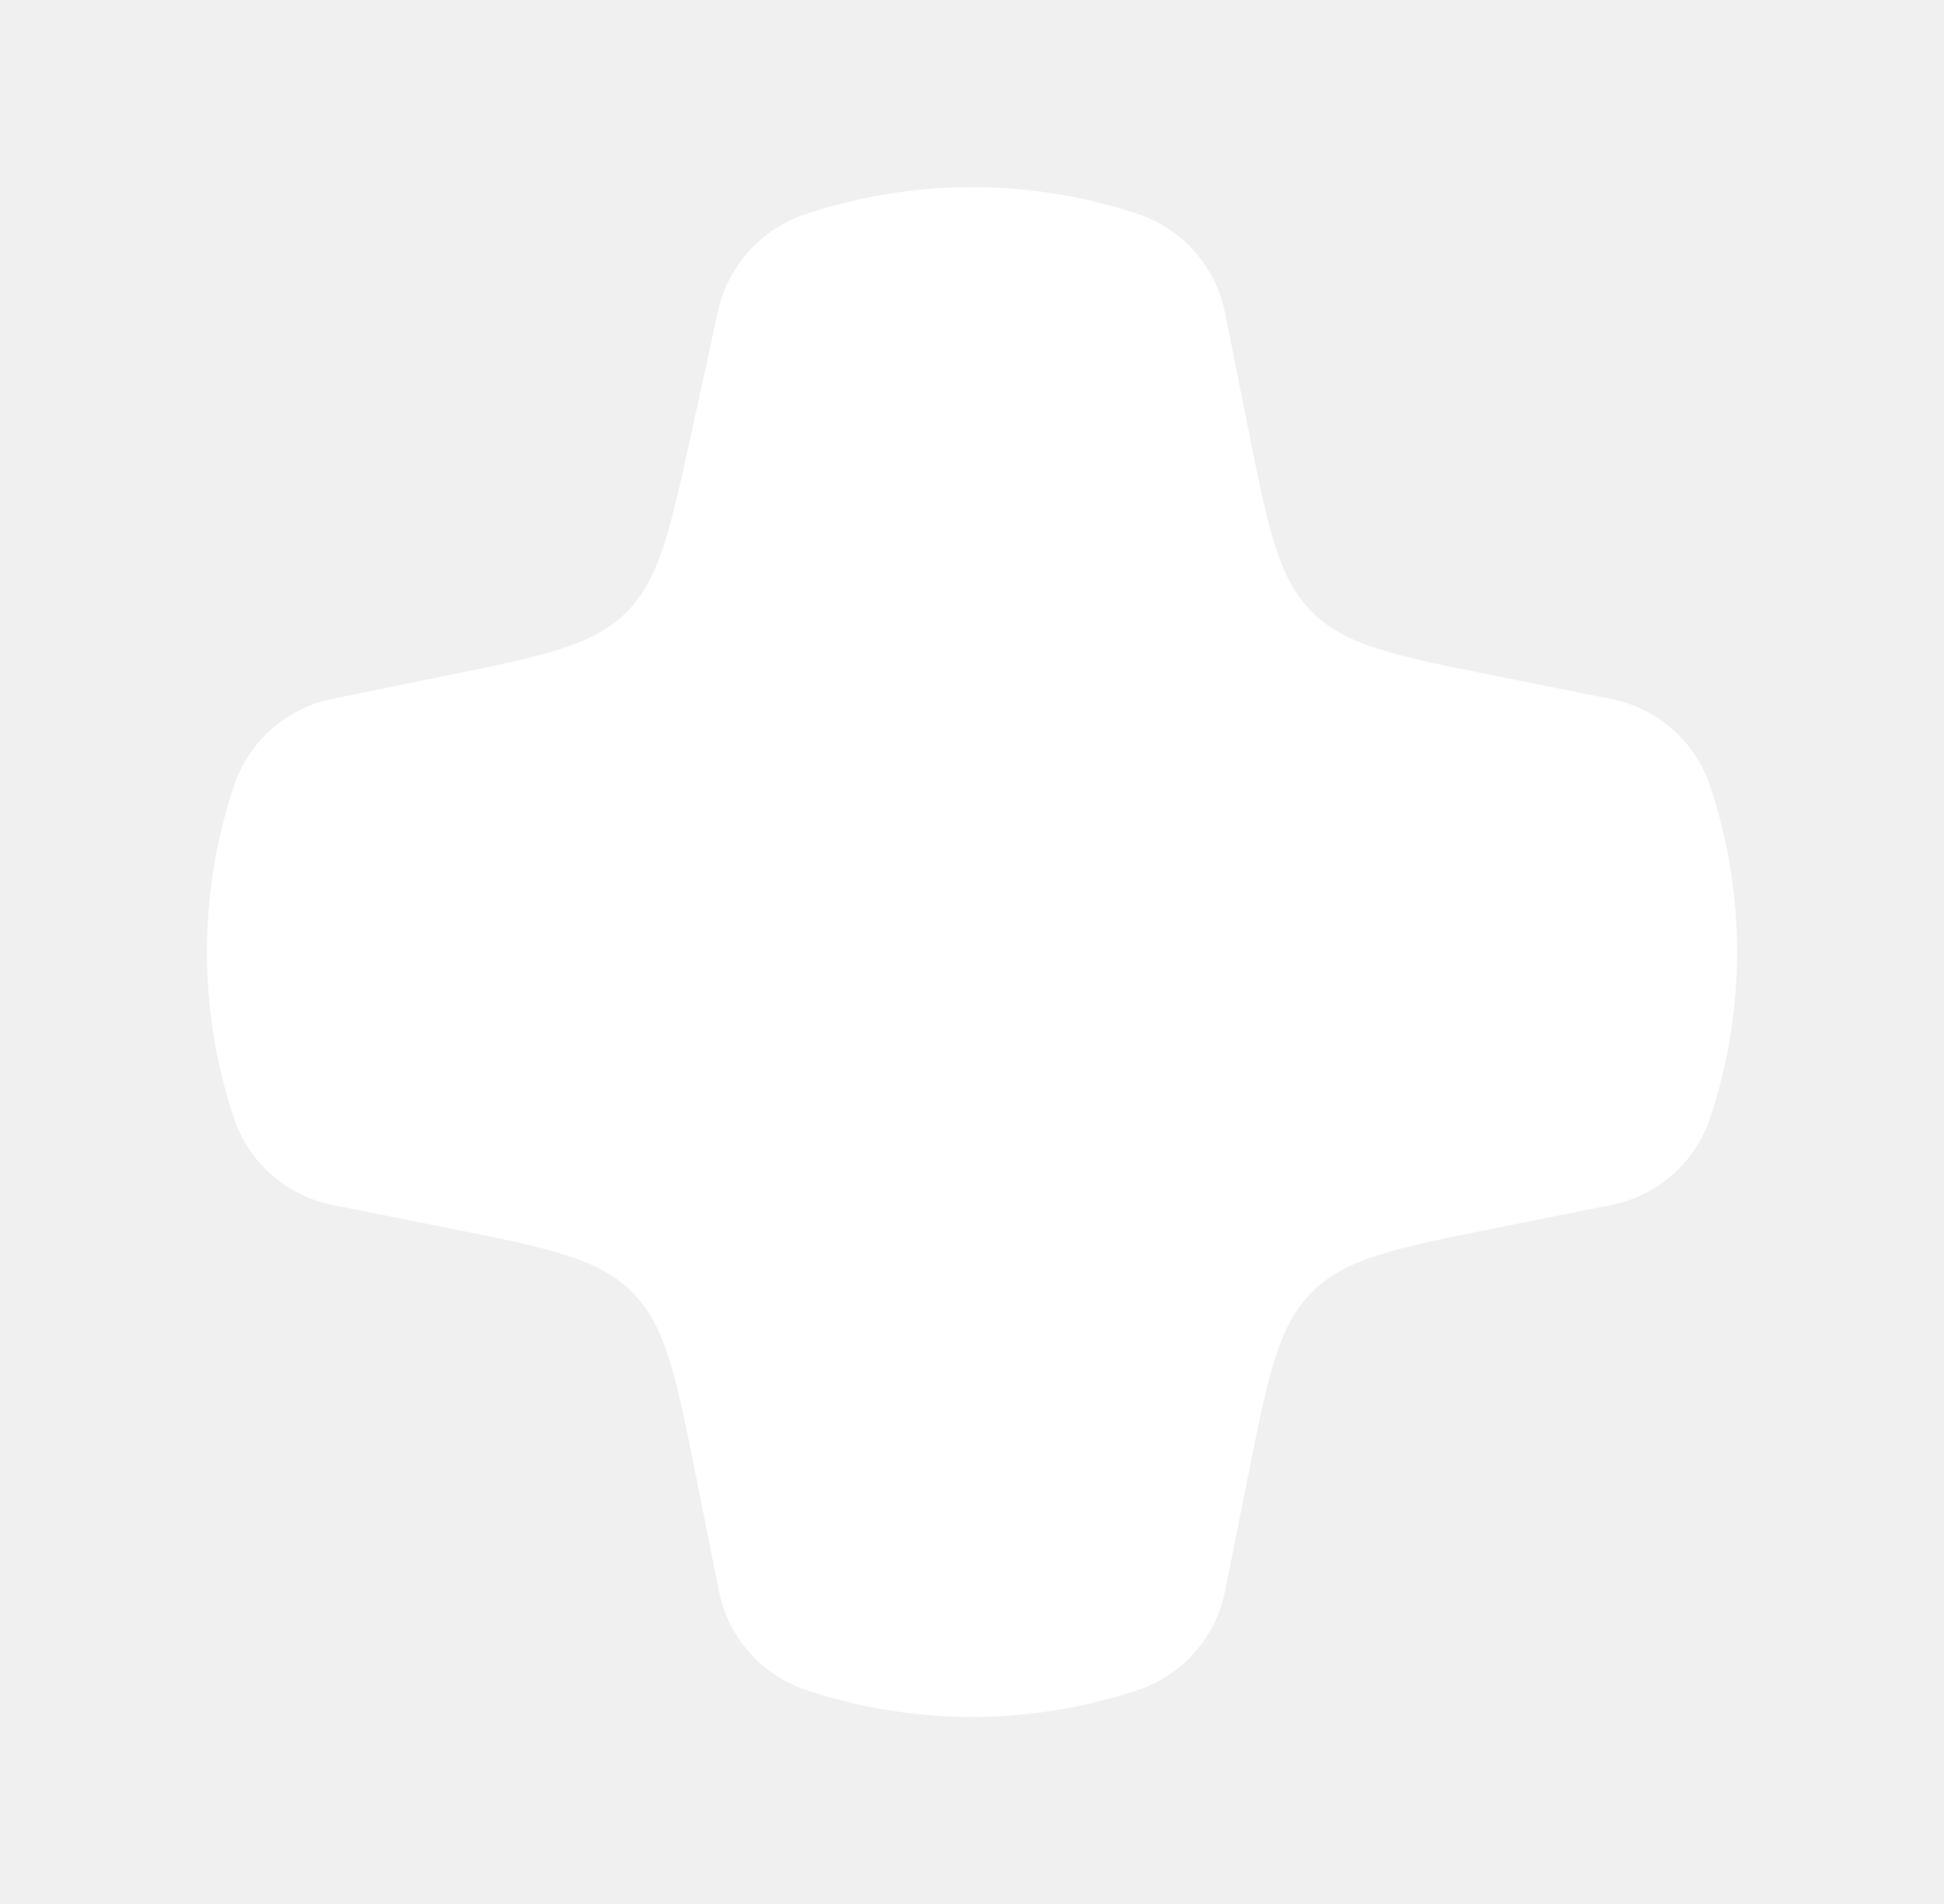
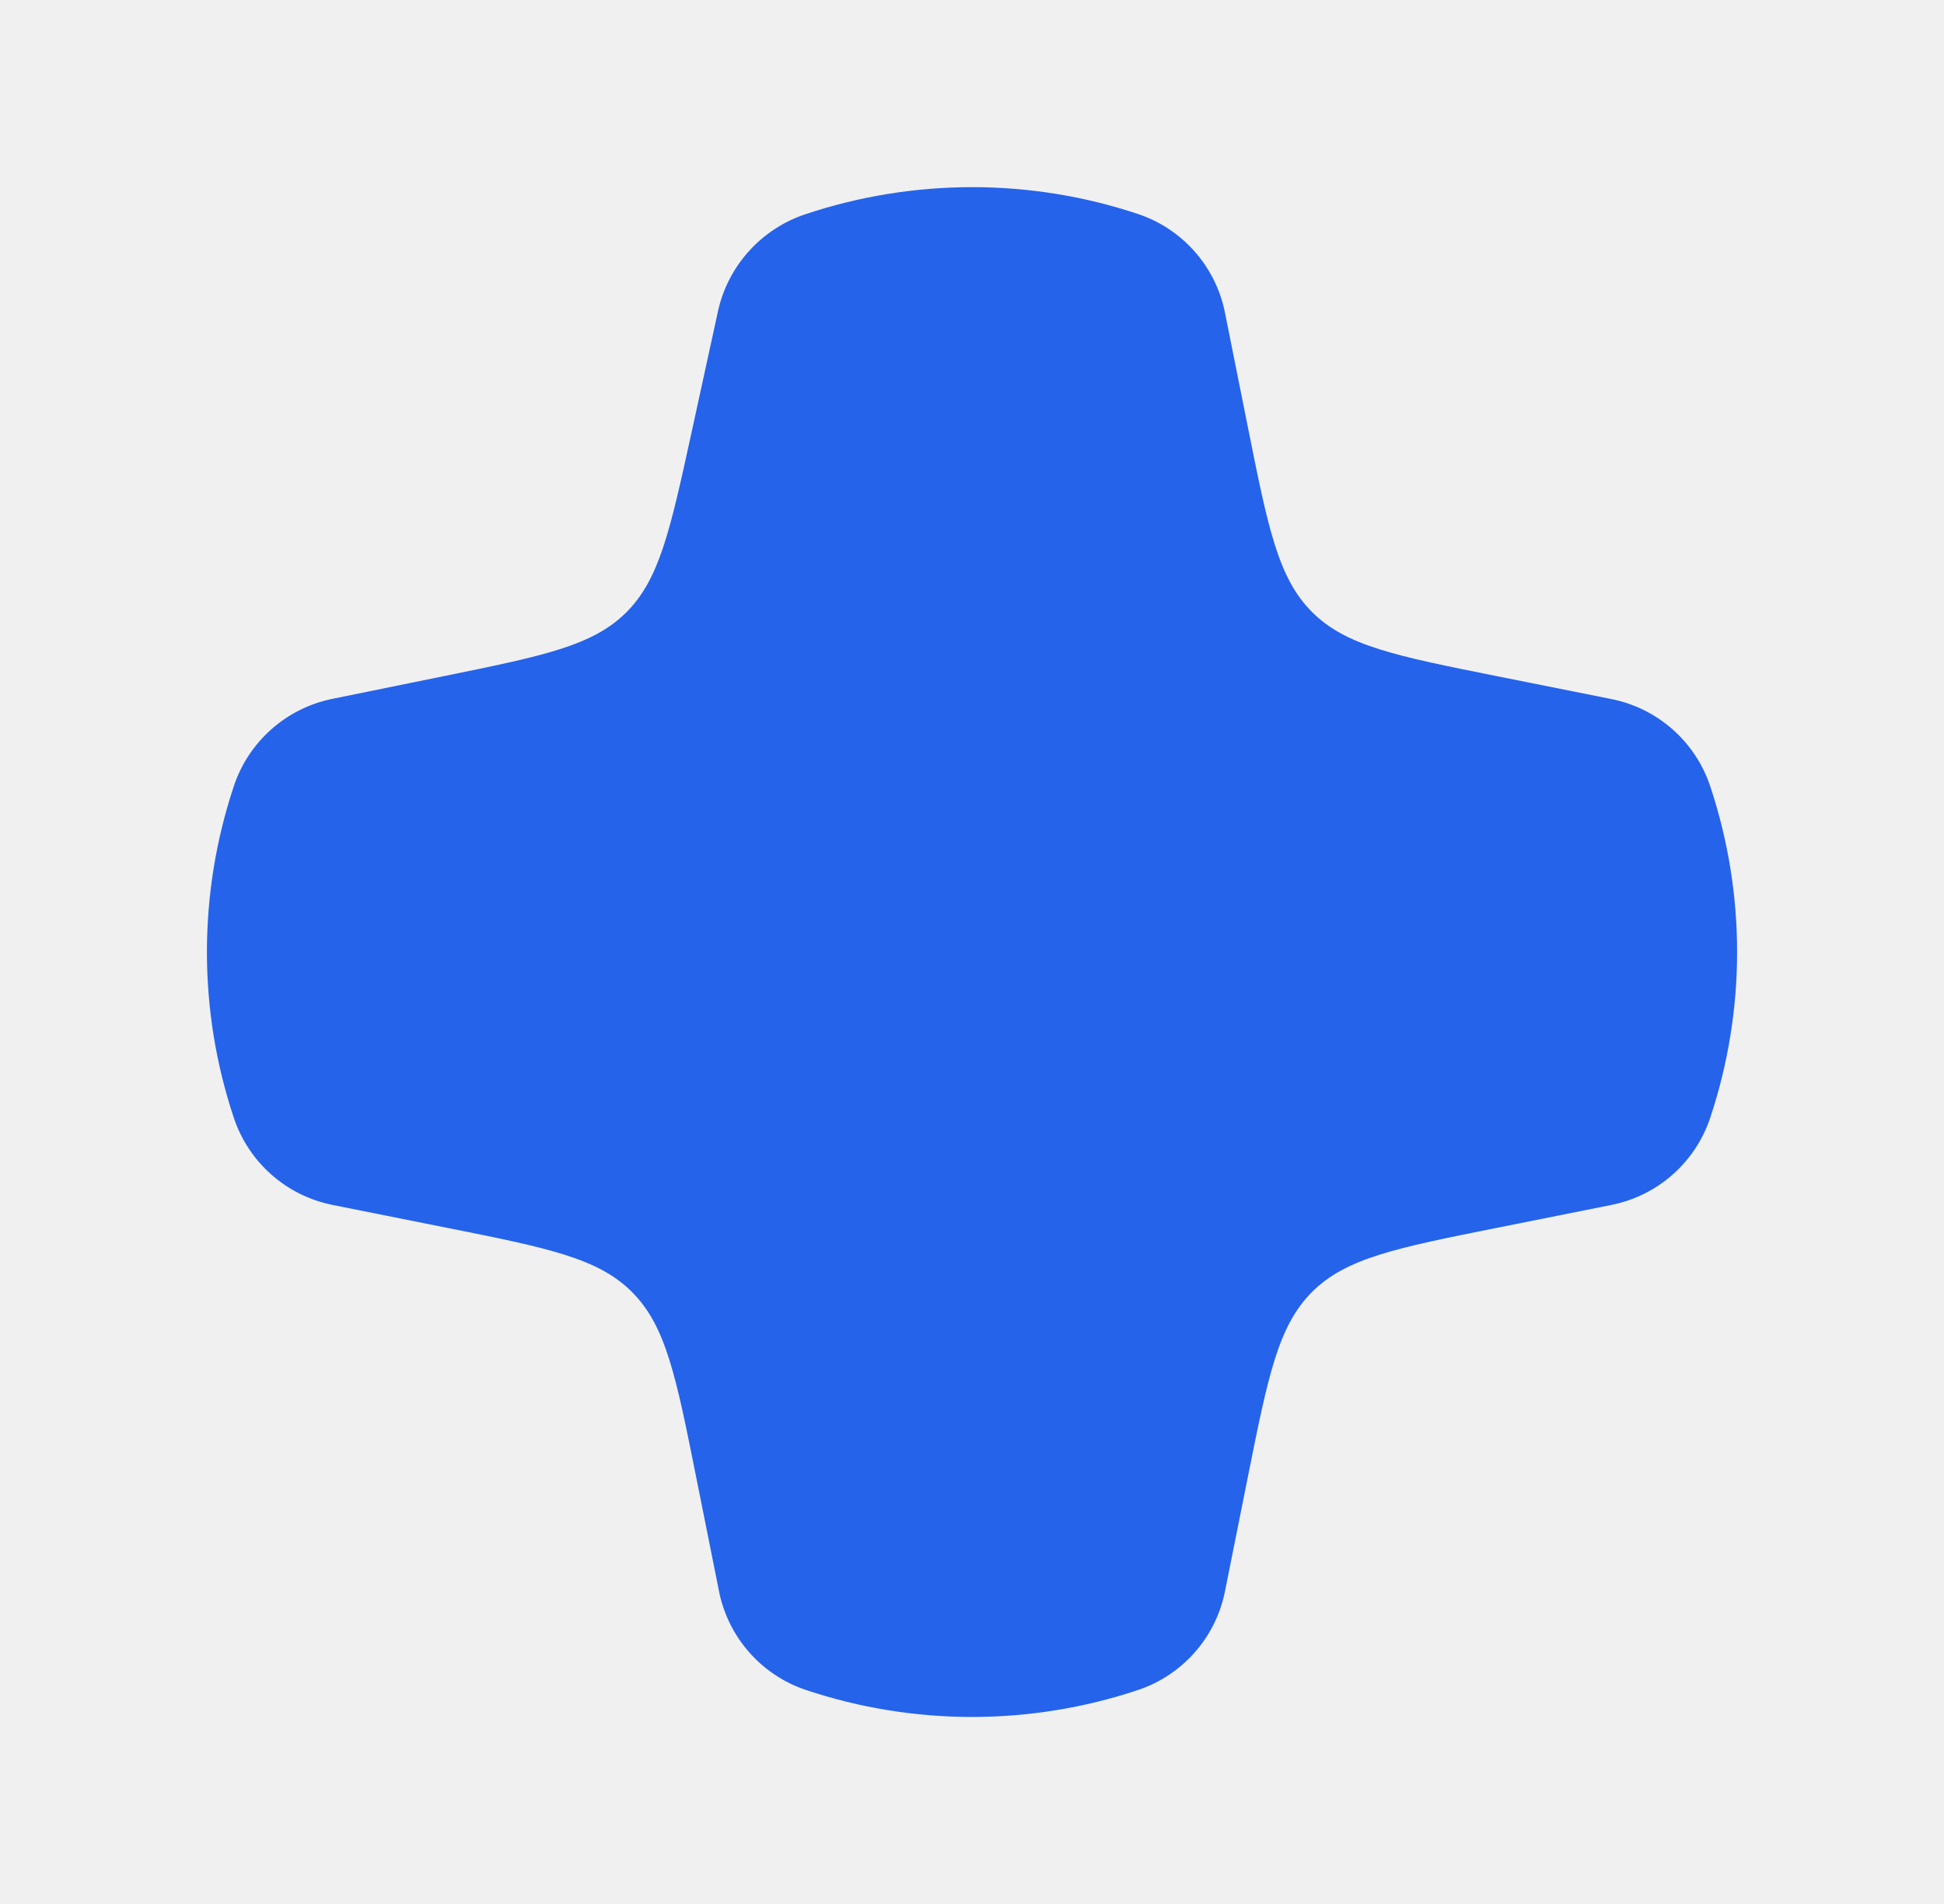
<svg xmlns="http://www.w3.org/2000/svg" width="49" height="48" viewBox="0 0 49 48" fill="none">
-   <g id="Solid health plus alt">
-     <path id="Vector" d="M28.681 5.394C25.967 4.489 23.015 4.495 20.302 5.4C19.189 5.77 18.347 6.702 18.097 7.848L17.43 10.907C16.89 13.379 16.621 14.615 15.775 15.449C14.929 16.283 13.689 16.536 11.21 17.041L8.374 17.619C7.215 17.855 6.269 18.694 5.895 19.816C4.99 22.53 4.989 25.467 5.894 28.181C6.269 29.306 7.218 30.144 8.381 30.376L11.27 30.954C13.805 31.461 15.073 31.715 15.929 32.571C16.786 33.428 17.039 34.695 17.546 37.23L18.124 40.12C18.357 41.282 19.195 42.232 20.32 42.607C23.033 43.511 25.967 43.511 28.681 42.607C29.806 42.232 30.644 41.282 30.876 40.12L31.454 37.23C31.961 34.695 32.215 33.428 33.071 32.571C33.927 31.715 35.195 31.461 37.73 30.954L40.619 30.376C41.782 30.144 42.732 29.306 43.107 28.181C44.011 25.467 44.011 22.533 43.107 19.82C42.732 18.695 41.782 17.857 40.619 17.624L37.73 17.046C35.195 16.539 33.927 16.286 33.071 15.429C32.215 14.573 31.961 13.305 31.454 10.77L30.876 7.881C30.644 6.718 29.806 5.769 28.681 5.394Z" fill="white" />
-   </g>
+   <path d="M28.681 5.394C25.967 4.489 23.015 4.495 20.302 5.4C19.189 5.77 18.347 6.702 18.097 7.848L17.43 10.907C16.89 13.379 16.621 14.615 15.775 15.449C14.929 16.283 13.689 16.536 11.21 17.041L8.374 17.619C7.215 17.855 6.269 18.694 5.895 19.816C4.99 22.53 4.989 25.467 5.894 28.181C6.269 29.306 7.218 30.144 8.381 30.376L11.27 30.954C13.805 31.461 15.073 31.715 15.929 32.571C16.786 33.428 17.039 34.695 17.546 37.23L18.124 40.12C18.357 41.282 19.195 42.232 20.32 42.607C23.033 43.511 25.967 43.511 28.681 42.607C29.806 42.232 30.644 41.282 30.876 40.12L31.454 37.23C31.961 34.695 32.215 33.428 33.071 32.571C33.927 31.715 35.195 31.461 37.73 30.954L40.619 30.376C41.782 30.144 42.732 29.306 43.107 28.181C44.011 25.467 44.011 22.533 43.107 19.82C42.732 18.695 41.782 17.857 40.619 17.624L37.73 17.046C35.195 16.539 33.927 16.286 33.071 15.429C32.215 14.573 31.961 13.305 31.454 10.77L30.876 7.881C30.644 6.718 29.806 5.769 28.681 5.394Z" fill="#2563EB" />
</svg>
